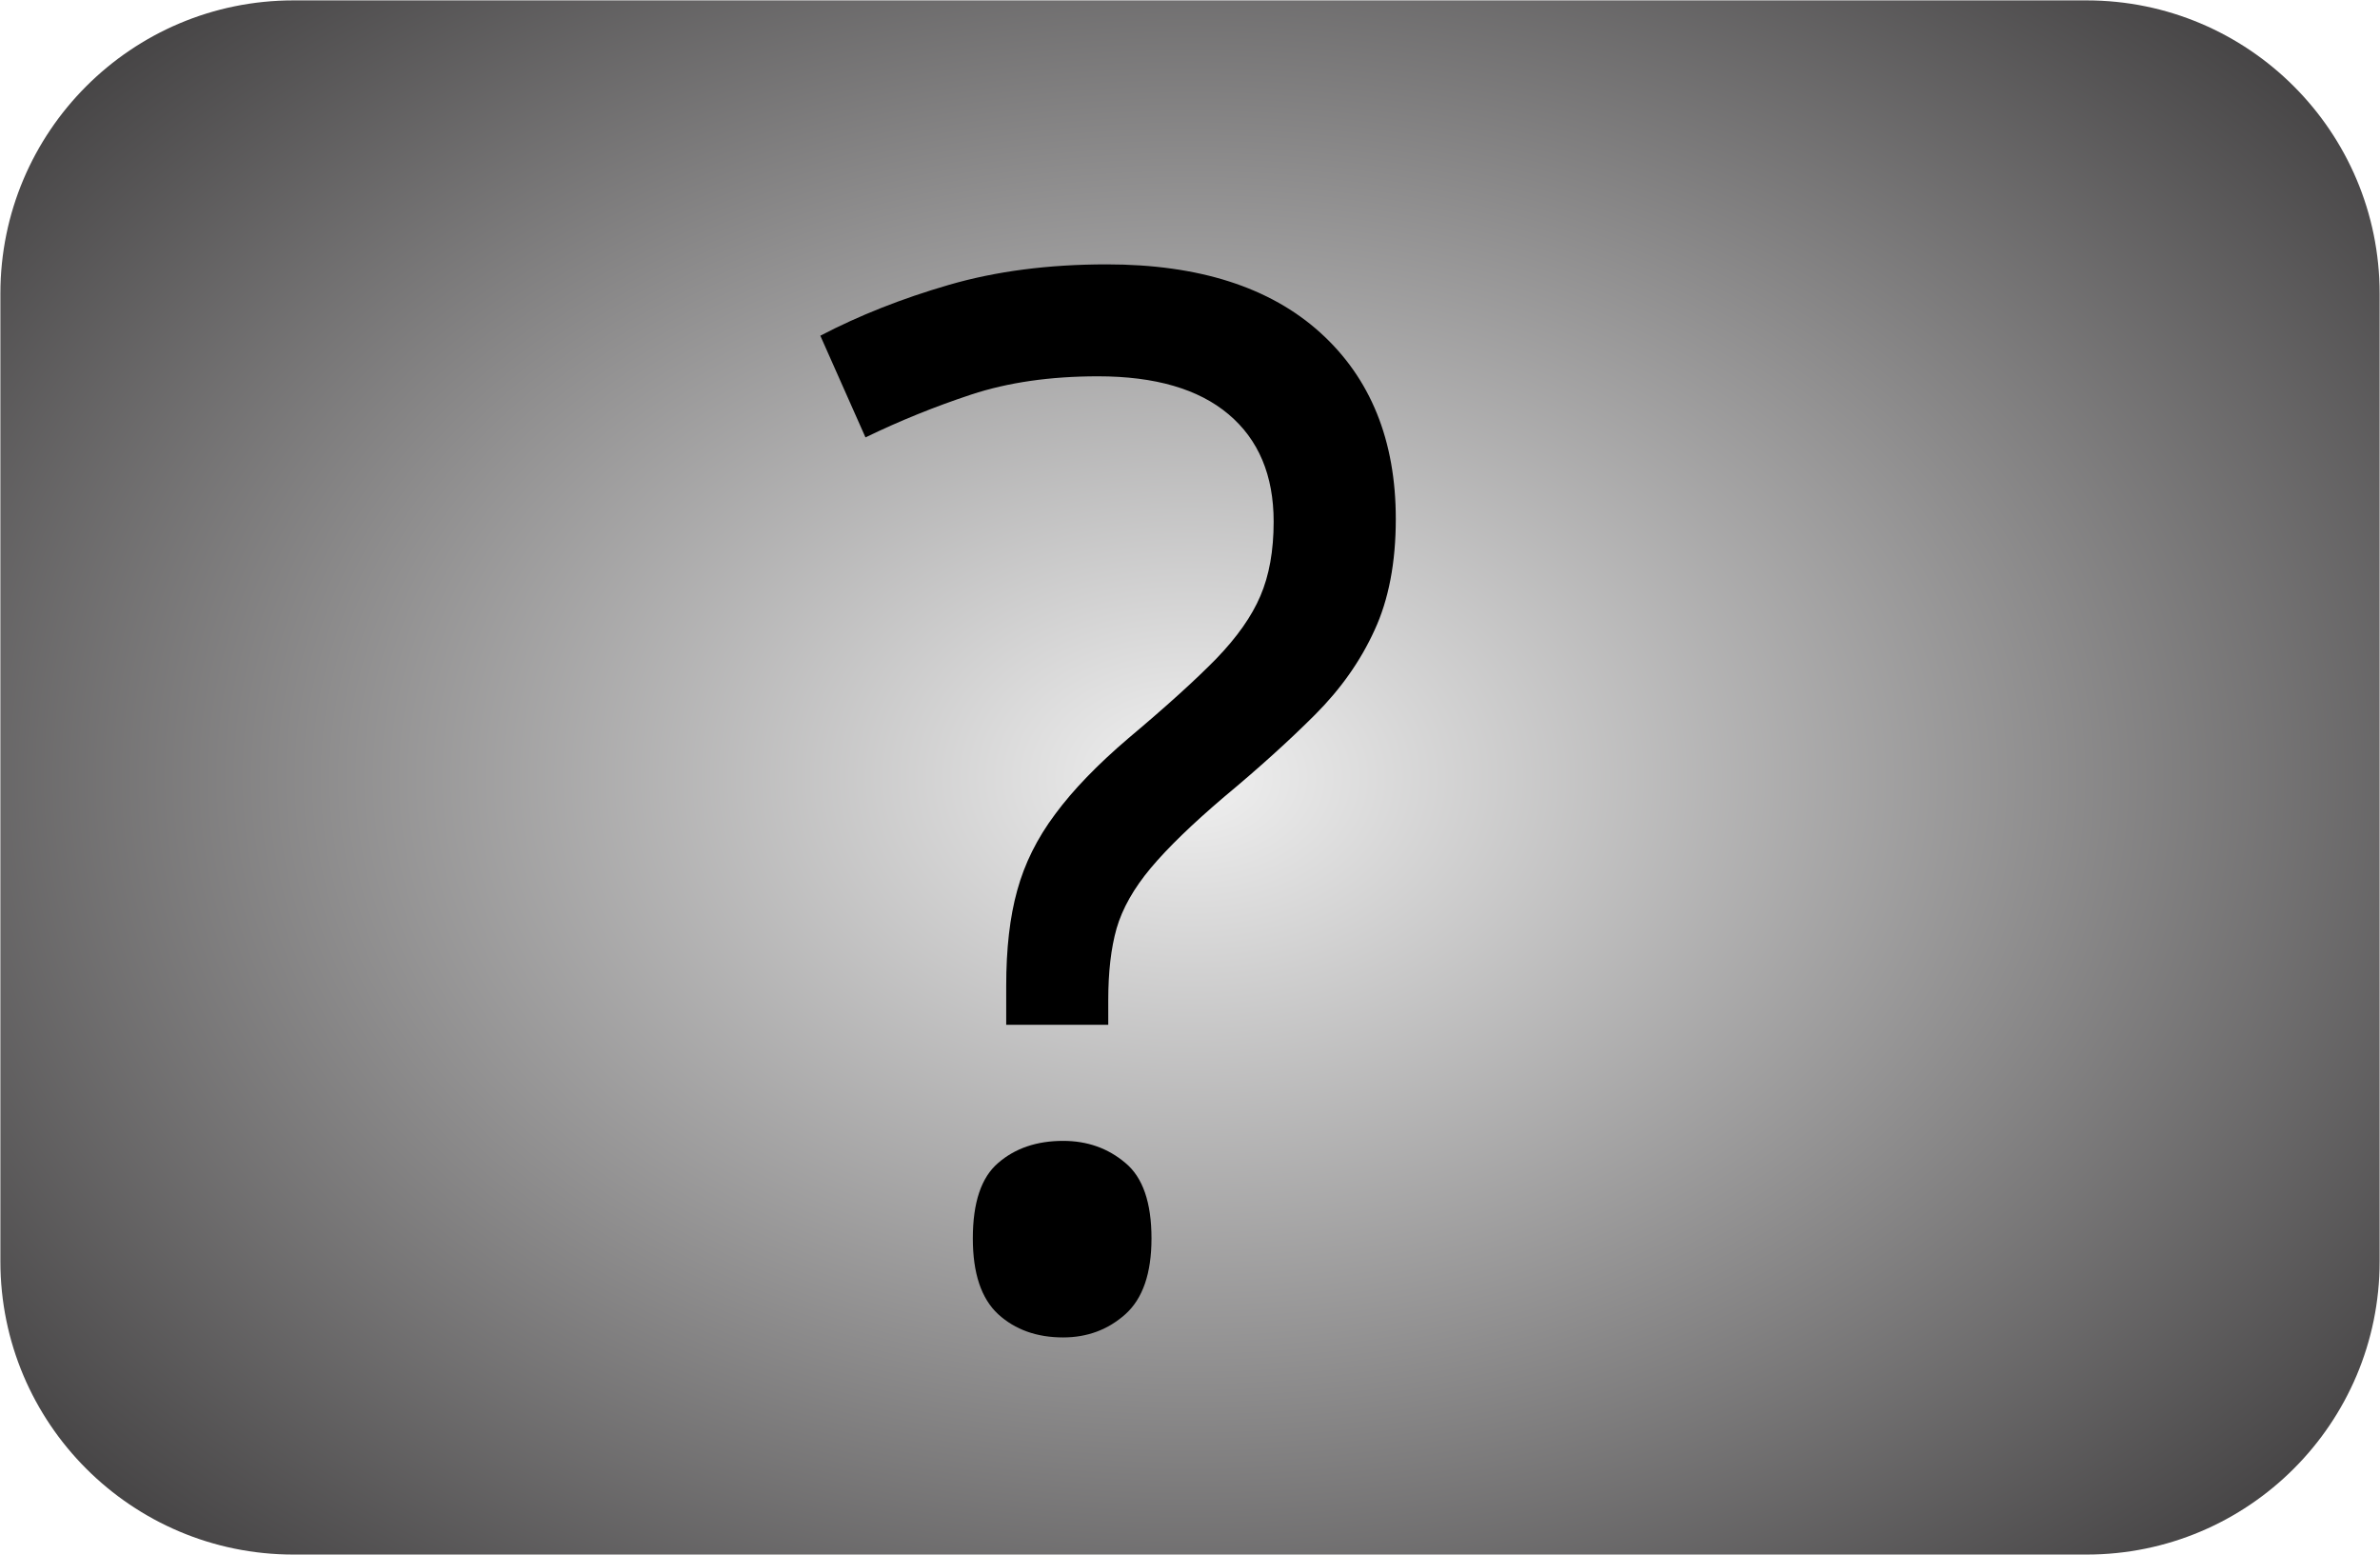
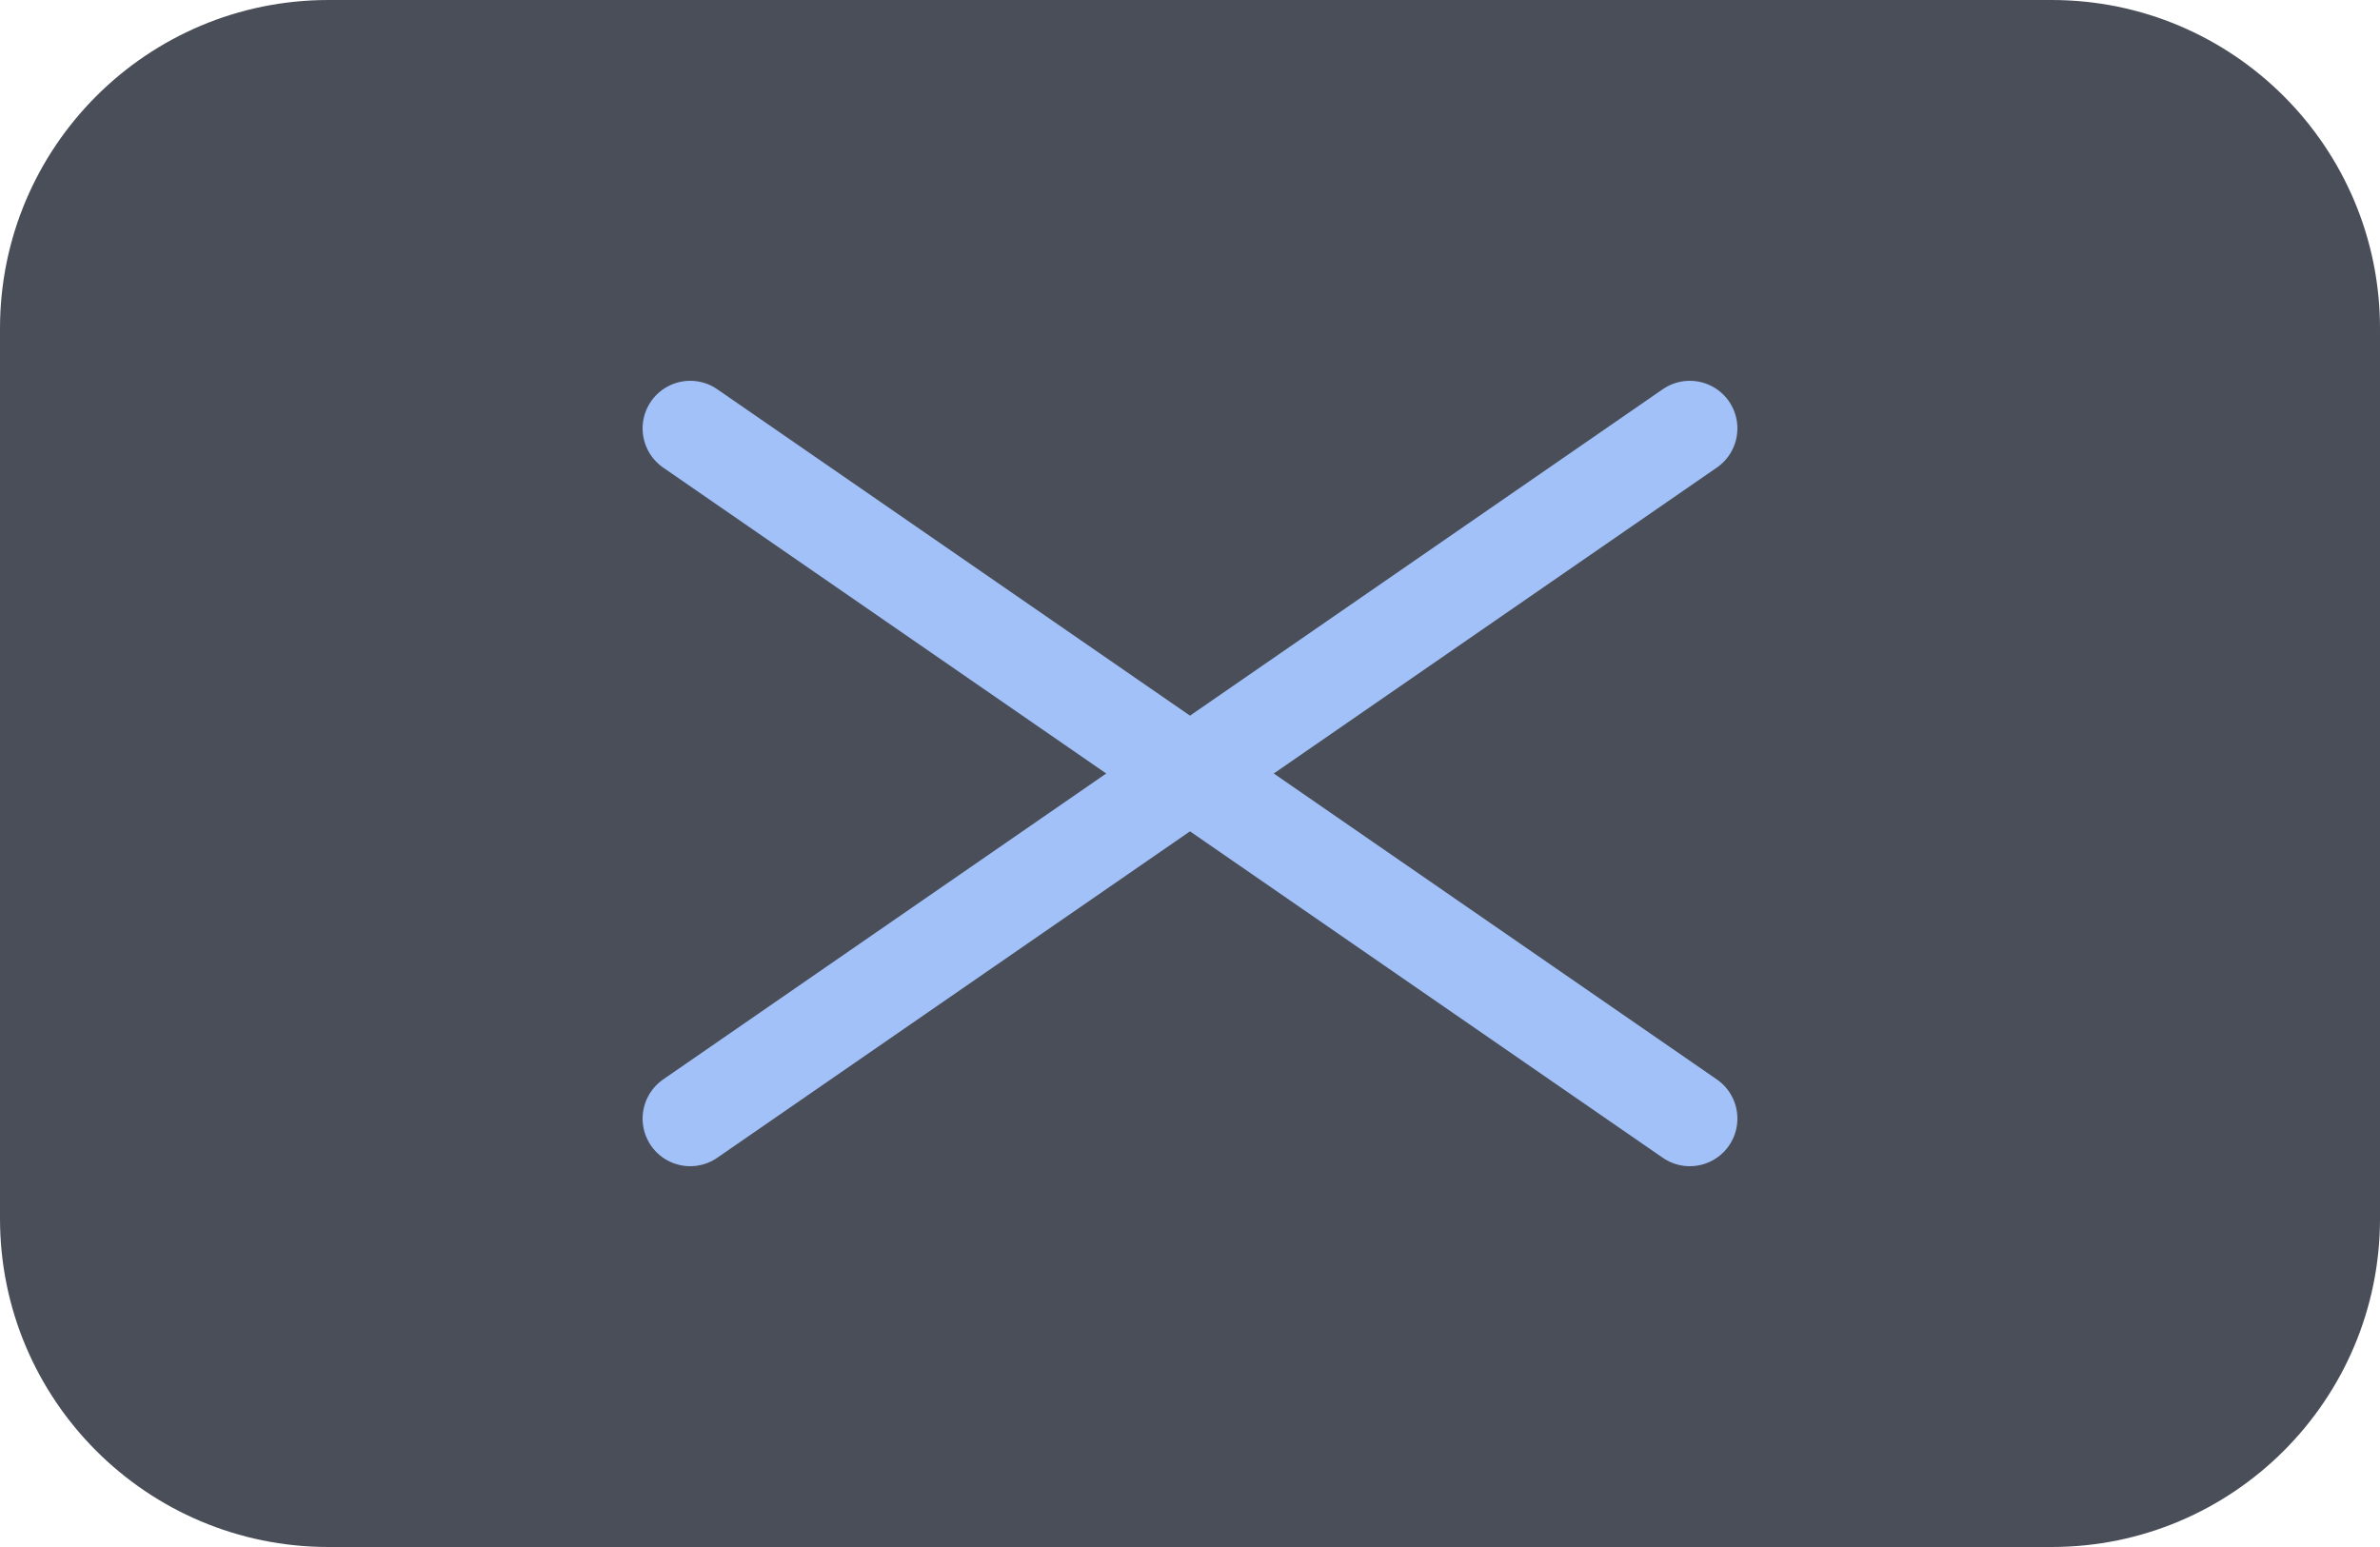
- <svg xmlns="http://www.w3.org/2000/svg" xmlns:xlink="http://www.w3.org/1999/xlink" id="svg2" version="1.1" width="98.031" height="64.031">
-   <defs id="defs6">
-     <linearGradient id="linearGradient3606">
-       <stop style="stop-color:#f1f1f1;stop-opacity:1" offset="0" id="stop3608" />
-       <stop style="stop-color:#2a2829;stop-opacity:1" offset="1" id="stop3610" />
-     </linearGradient>
-     <radialGradient xlink:href="#linearGradient3606" id="radialGradient3612" cx="39.195" cy="37.157" fx="39.195" fy="37.157" r="39.068" gradientTransform="matrix(1.832899,0,0,1.278359,-22.82468,-15.48407)" gradientUnits="userSpaceOnUse" />
-   </defs>
-   <rect style="fill:url(#radialGradient3612);fill-opacity:1;stroke:none" id="rect2818" width="98" height="64" x="0.016" y="0.016" ry="12.073" rx="12.073" />
-   <text xml:space="preserve" style="font-style:normal;font-weight:normal;font-size:59.857px;line-height:1.25;font-family:sans-serif;letter-spacing:0px;word-spacing:0px;fill:#000000;fill-opacity:1;stroke:none;stroke-width:1.496" x="33.072" y="54.228" id="text826">
-     <tspan id="tspan824" x="33.072" y="54.228" style="stroke-width:1.496">?</tspan>
-   </text>
+ <svg xmlns="http://www.w3.org/2000/svg" version="1.1" width="100" height="65" viewBox="0 0 100 65" id="not-found">
+   <rect x="0" y="0" width="100" height="65" rx="13.8" ry="13.8" fill="#1d2331" fill-opacity="0.804" />
+   <line x1="29" y1="18" x2="71" y2="47" stroke="#a2c1f8" stroke-width="4" stroke-linecap="round" />
+   <line x1="71" y1="18" x2="29" y2="47" stroke="#a2c1f8" stroke-width="4" stroke-linecap="round" />
</svg>
